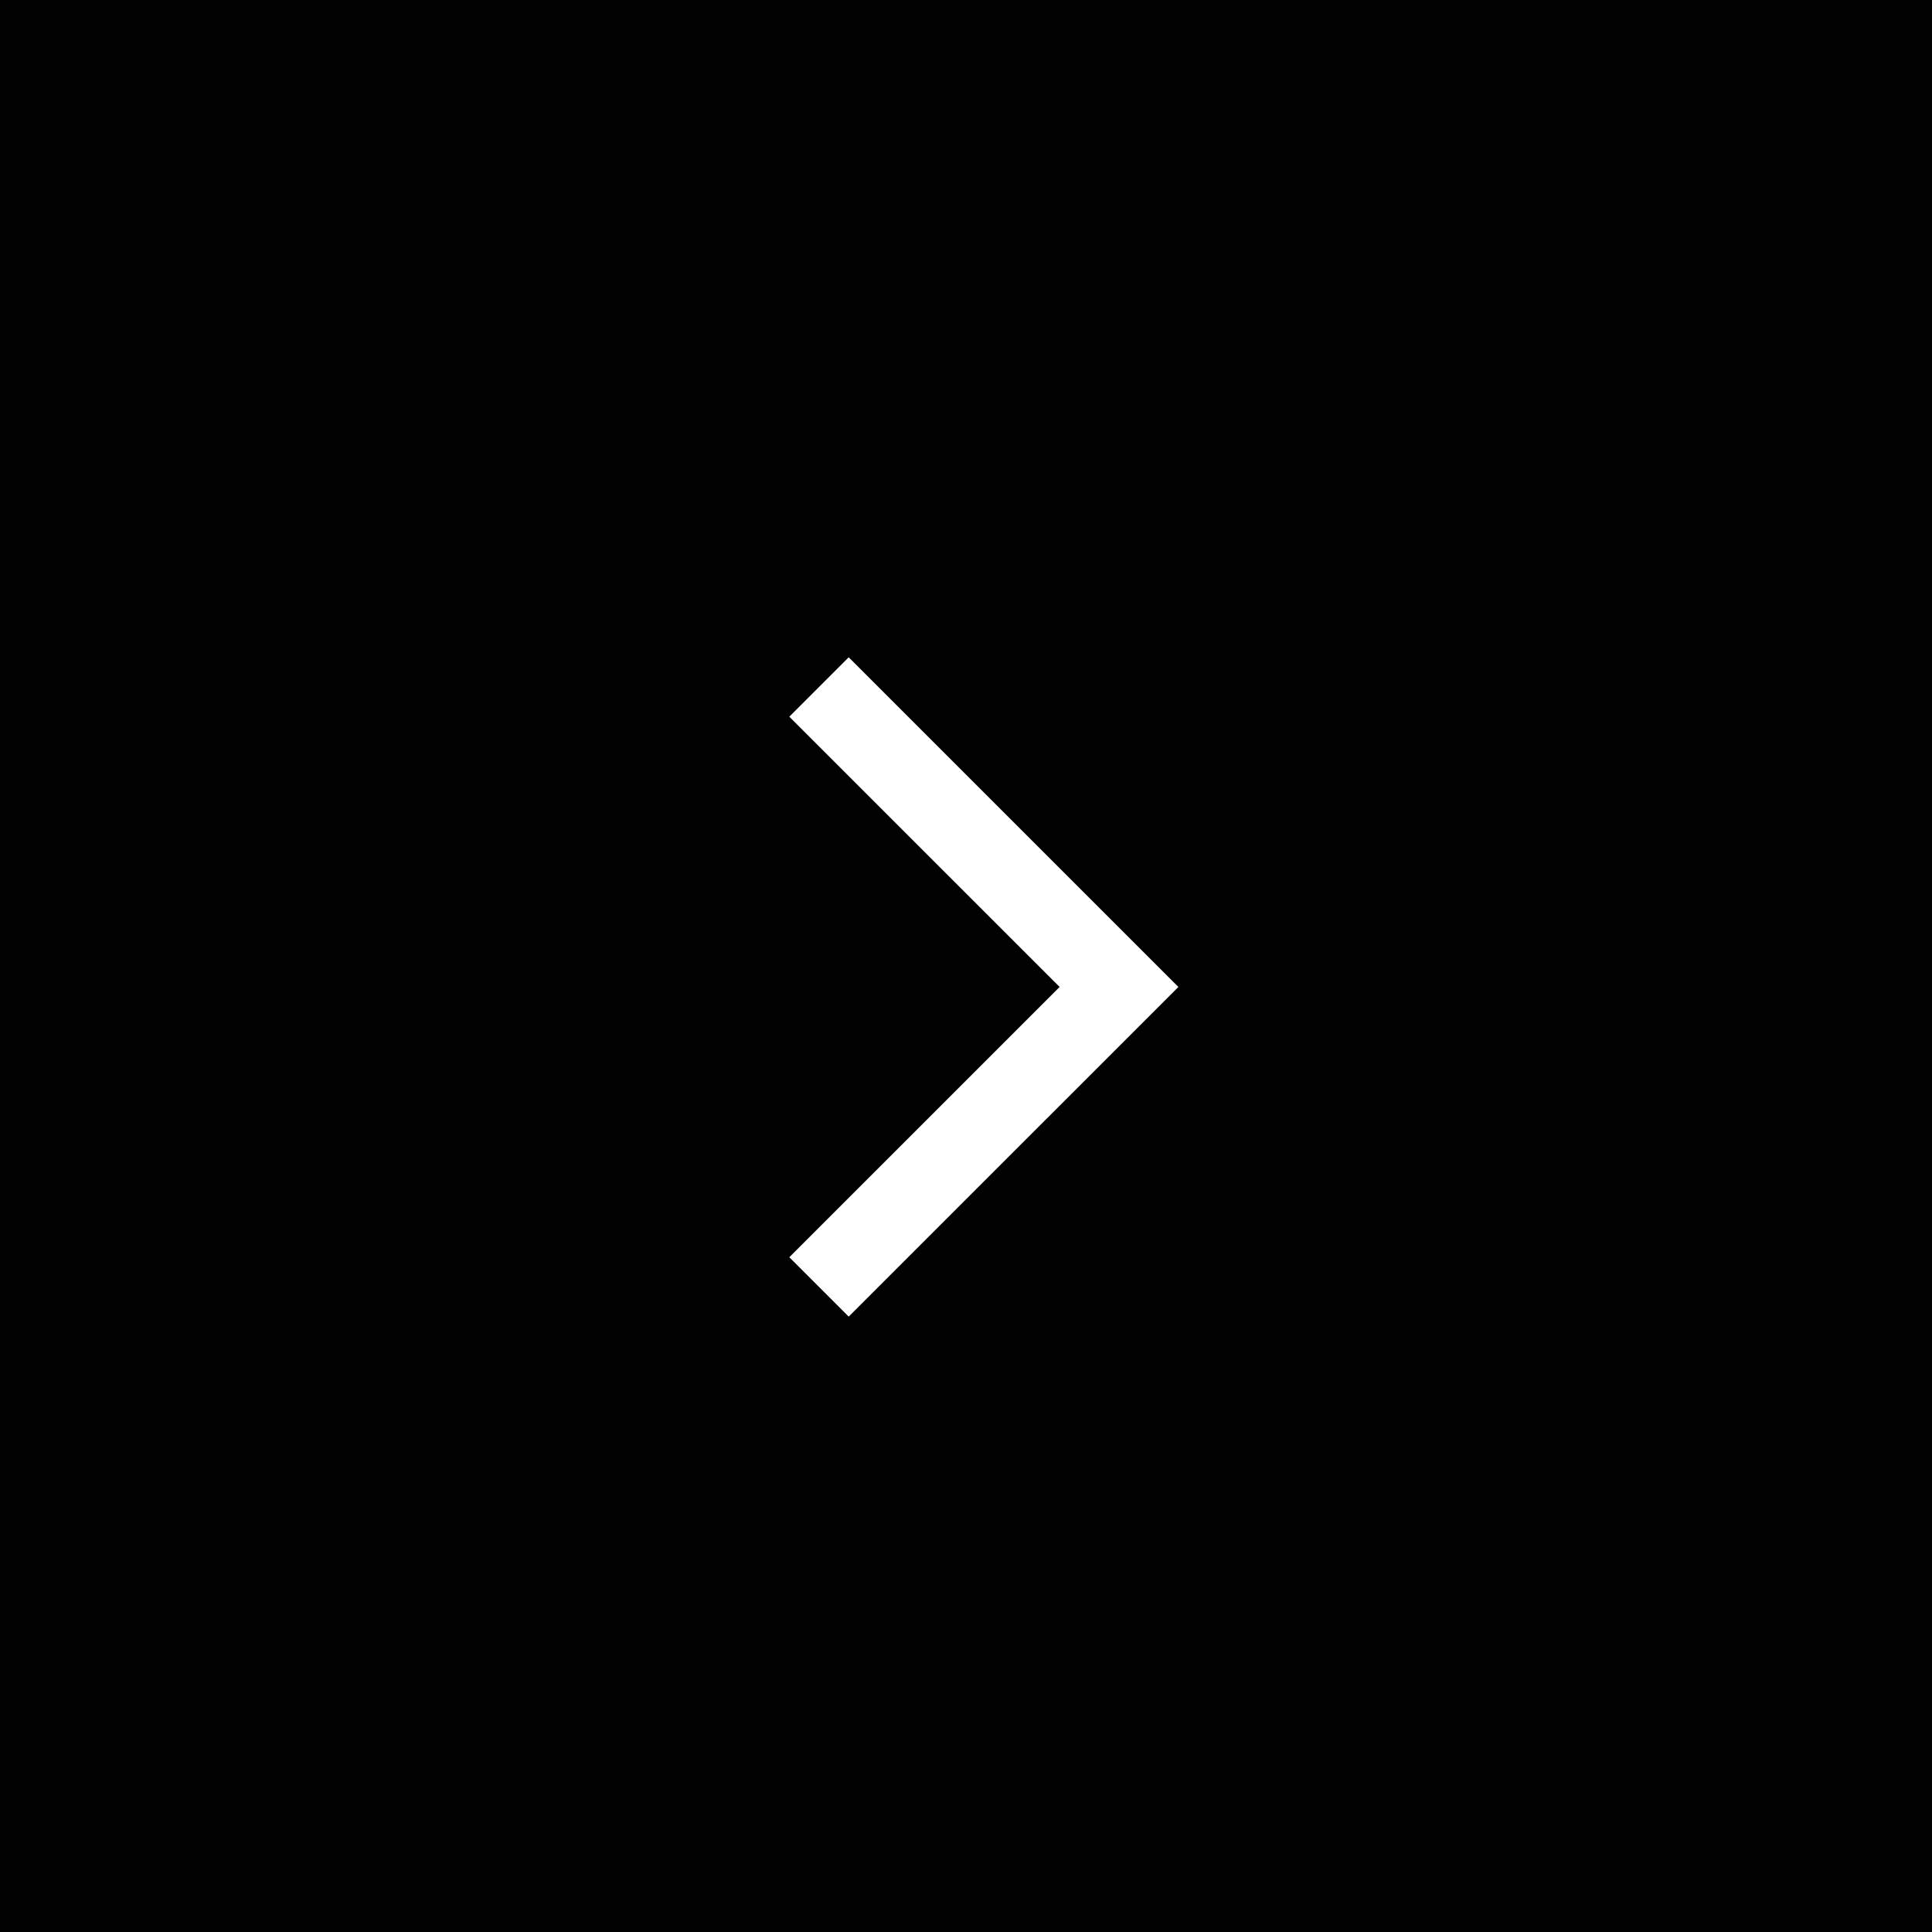
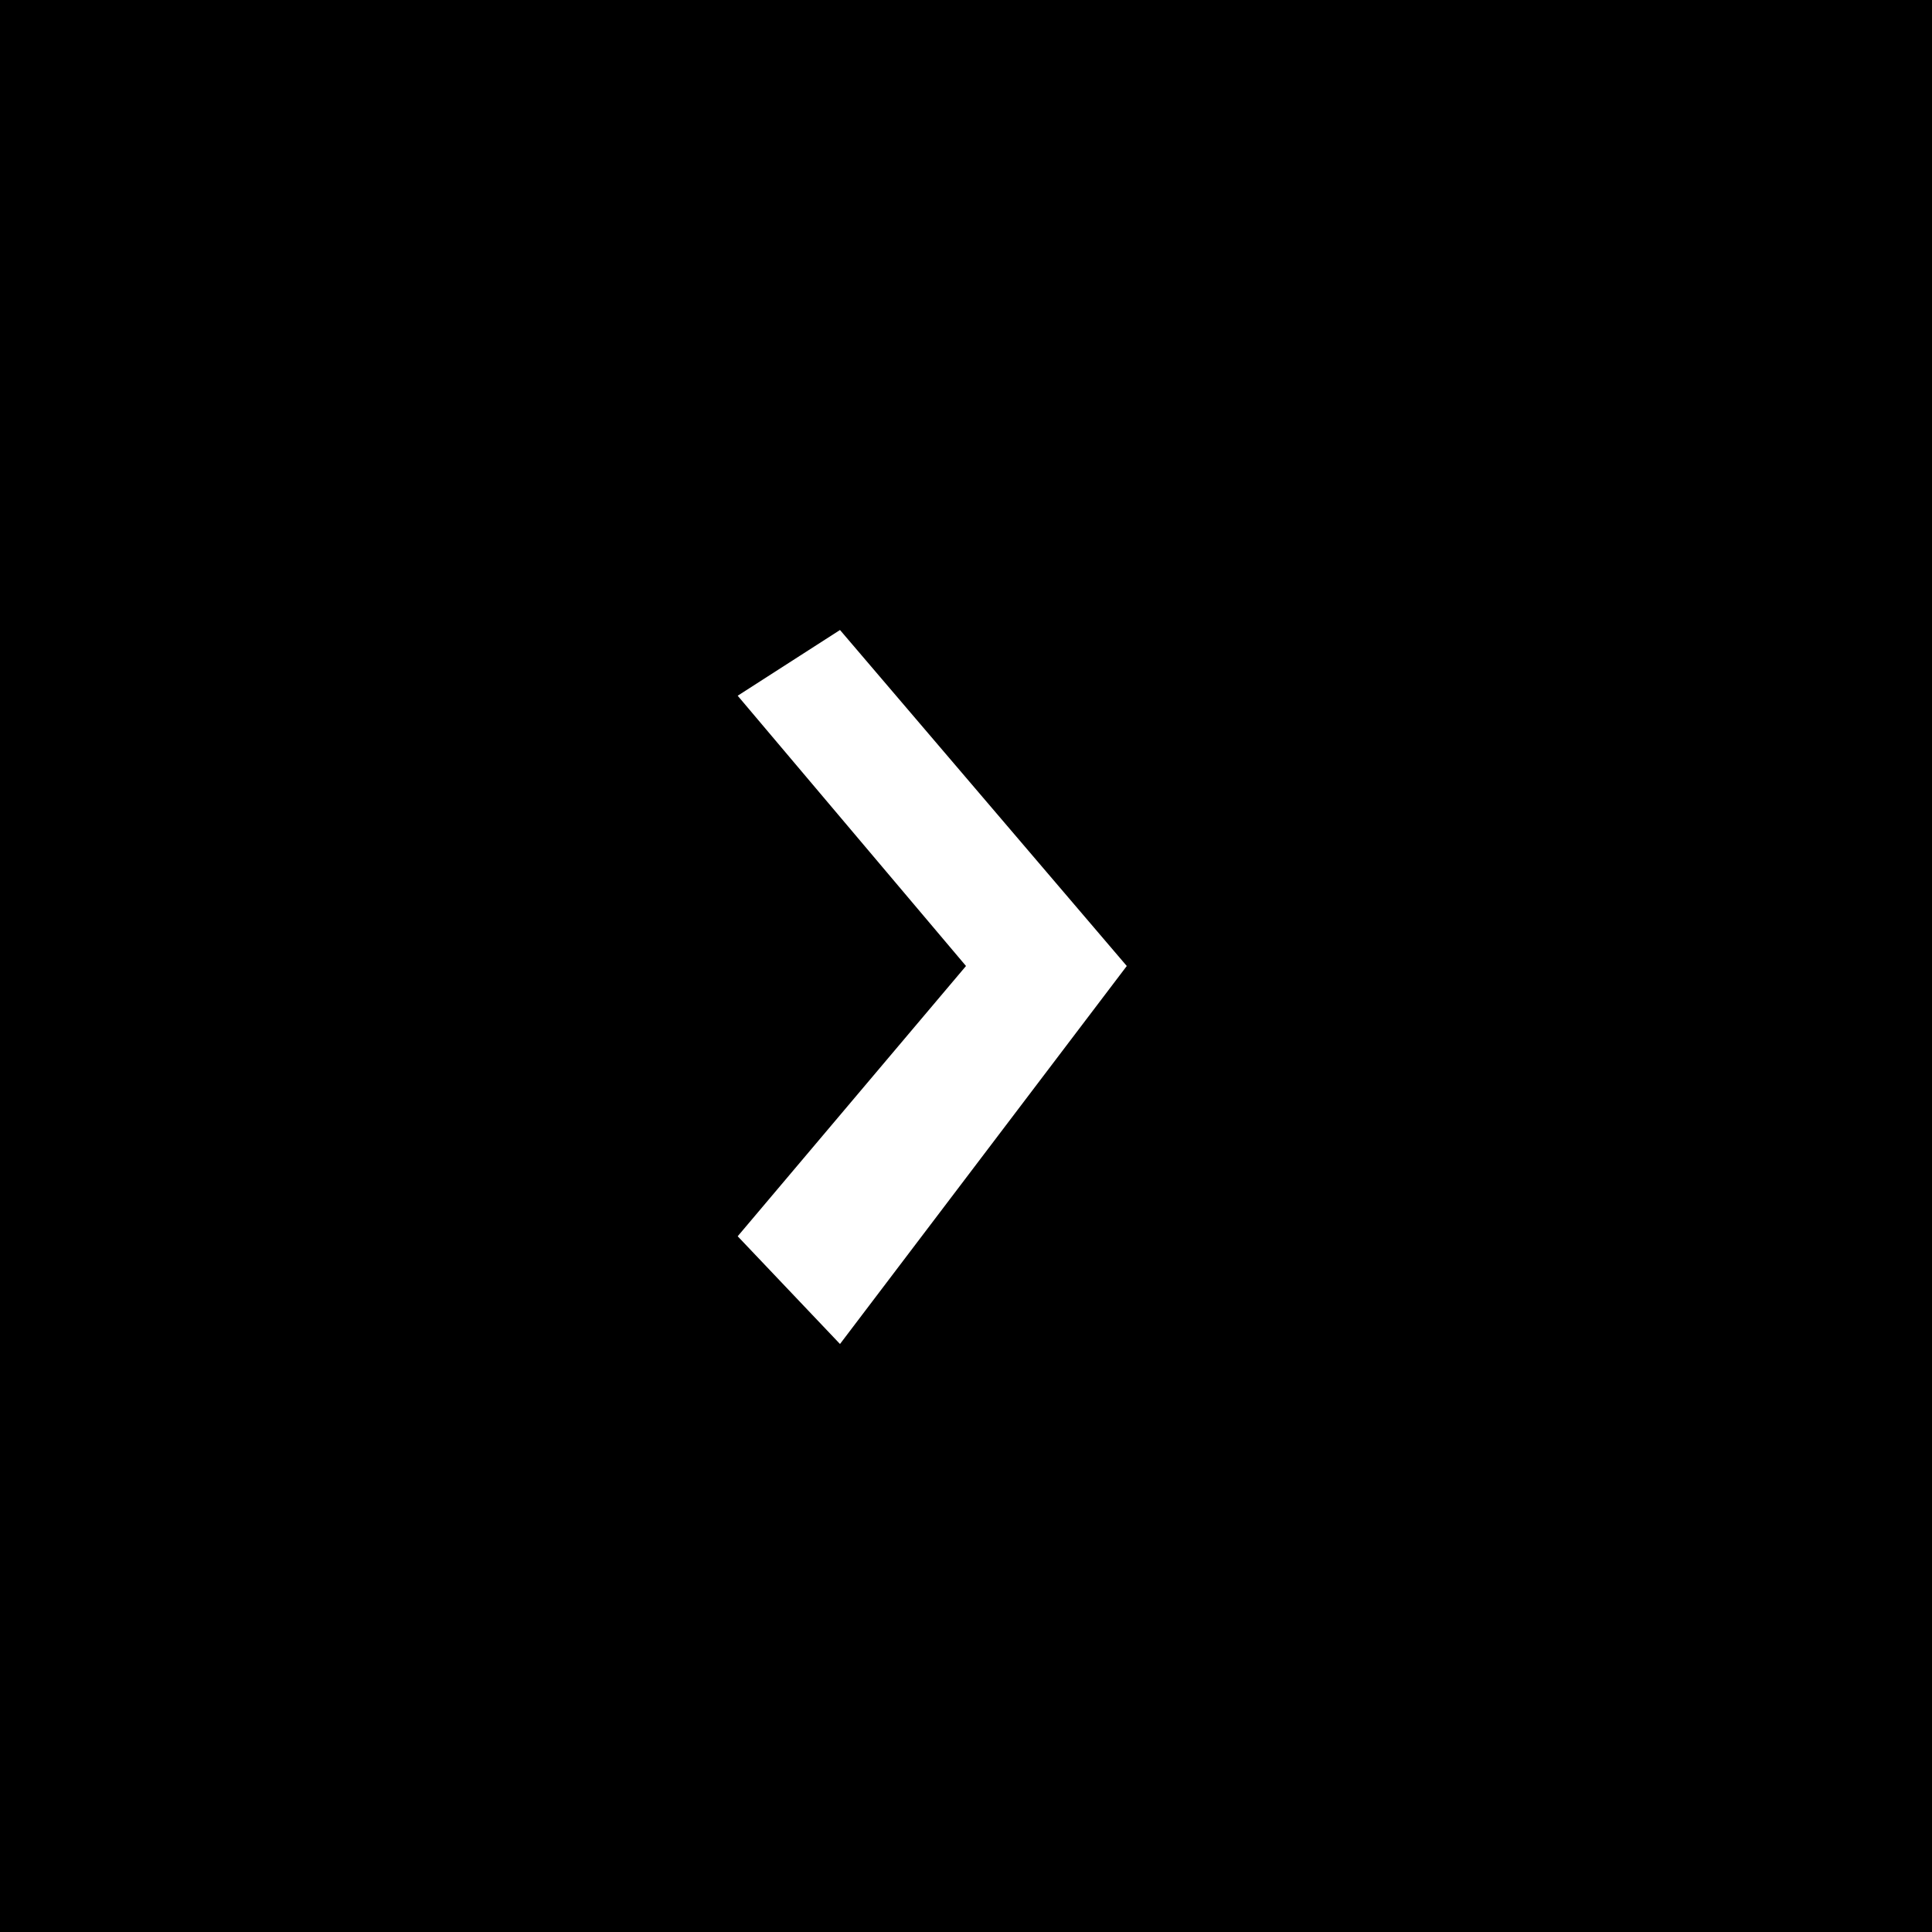
- <svg xmlns="http://www.w3.org/2000/svg" version="1.1" id="Слой_1" x="0px" y="0px" width="46px" height="46px" viewBox="0 0 46 46" enable-background="new 0 0 46 46" xml:space="preserve">
-   <path fill="#030202" d="M46,46V0H0v46H46z M18.793,17.064l1.414-1.414l7.85,7.849l-7.85,7.849  l-1.414-1.414l6.436-6.435L18.793,17.064z" />
+ <svg xmlns="http://www.w3.org/2000/svg" version="1.1" id="Слой_1" x="0px" y="0px" width="46px" height="46px" viewBox="13.5 33.5 46 46" enable-background="new 13.5 33.5 46 46" xml:space="preserve">
+   <path d="M13.5,33.5v46h46v-46H13.5z M33.5,65.5l-2.436-2.565L36.5,56.5l-5.436-6.435L33.5,48.5l6.828,8L33.5,65.5z" />
</svg>
